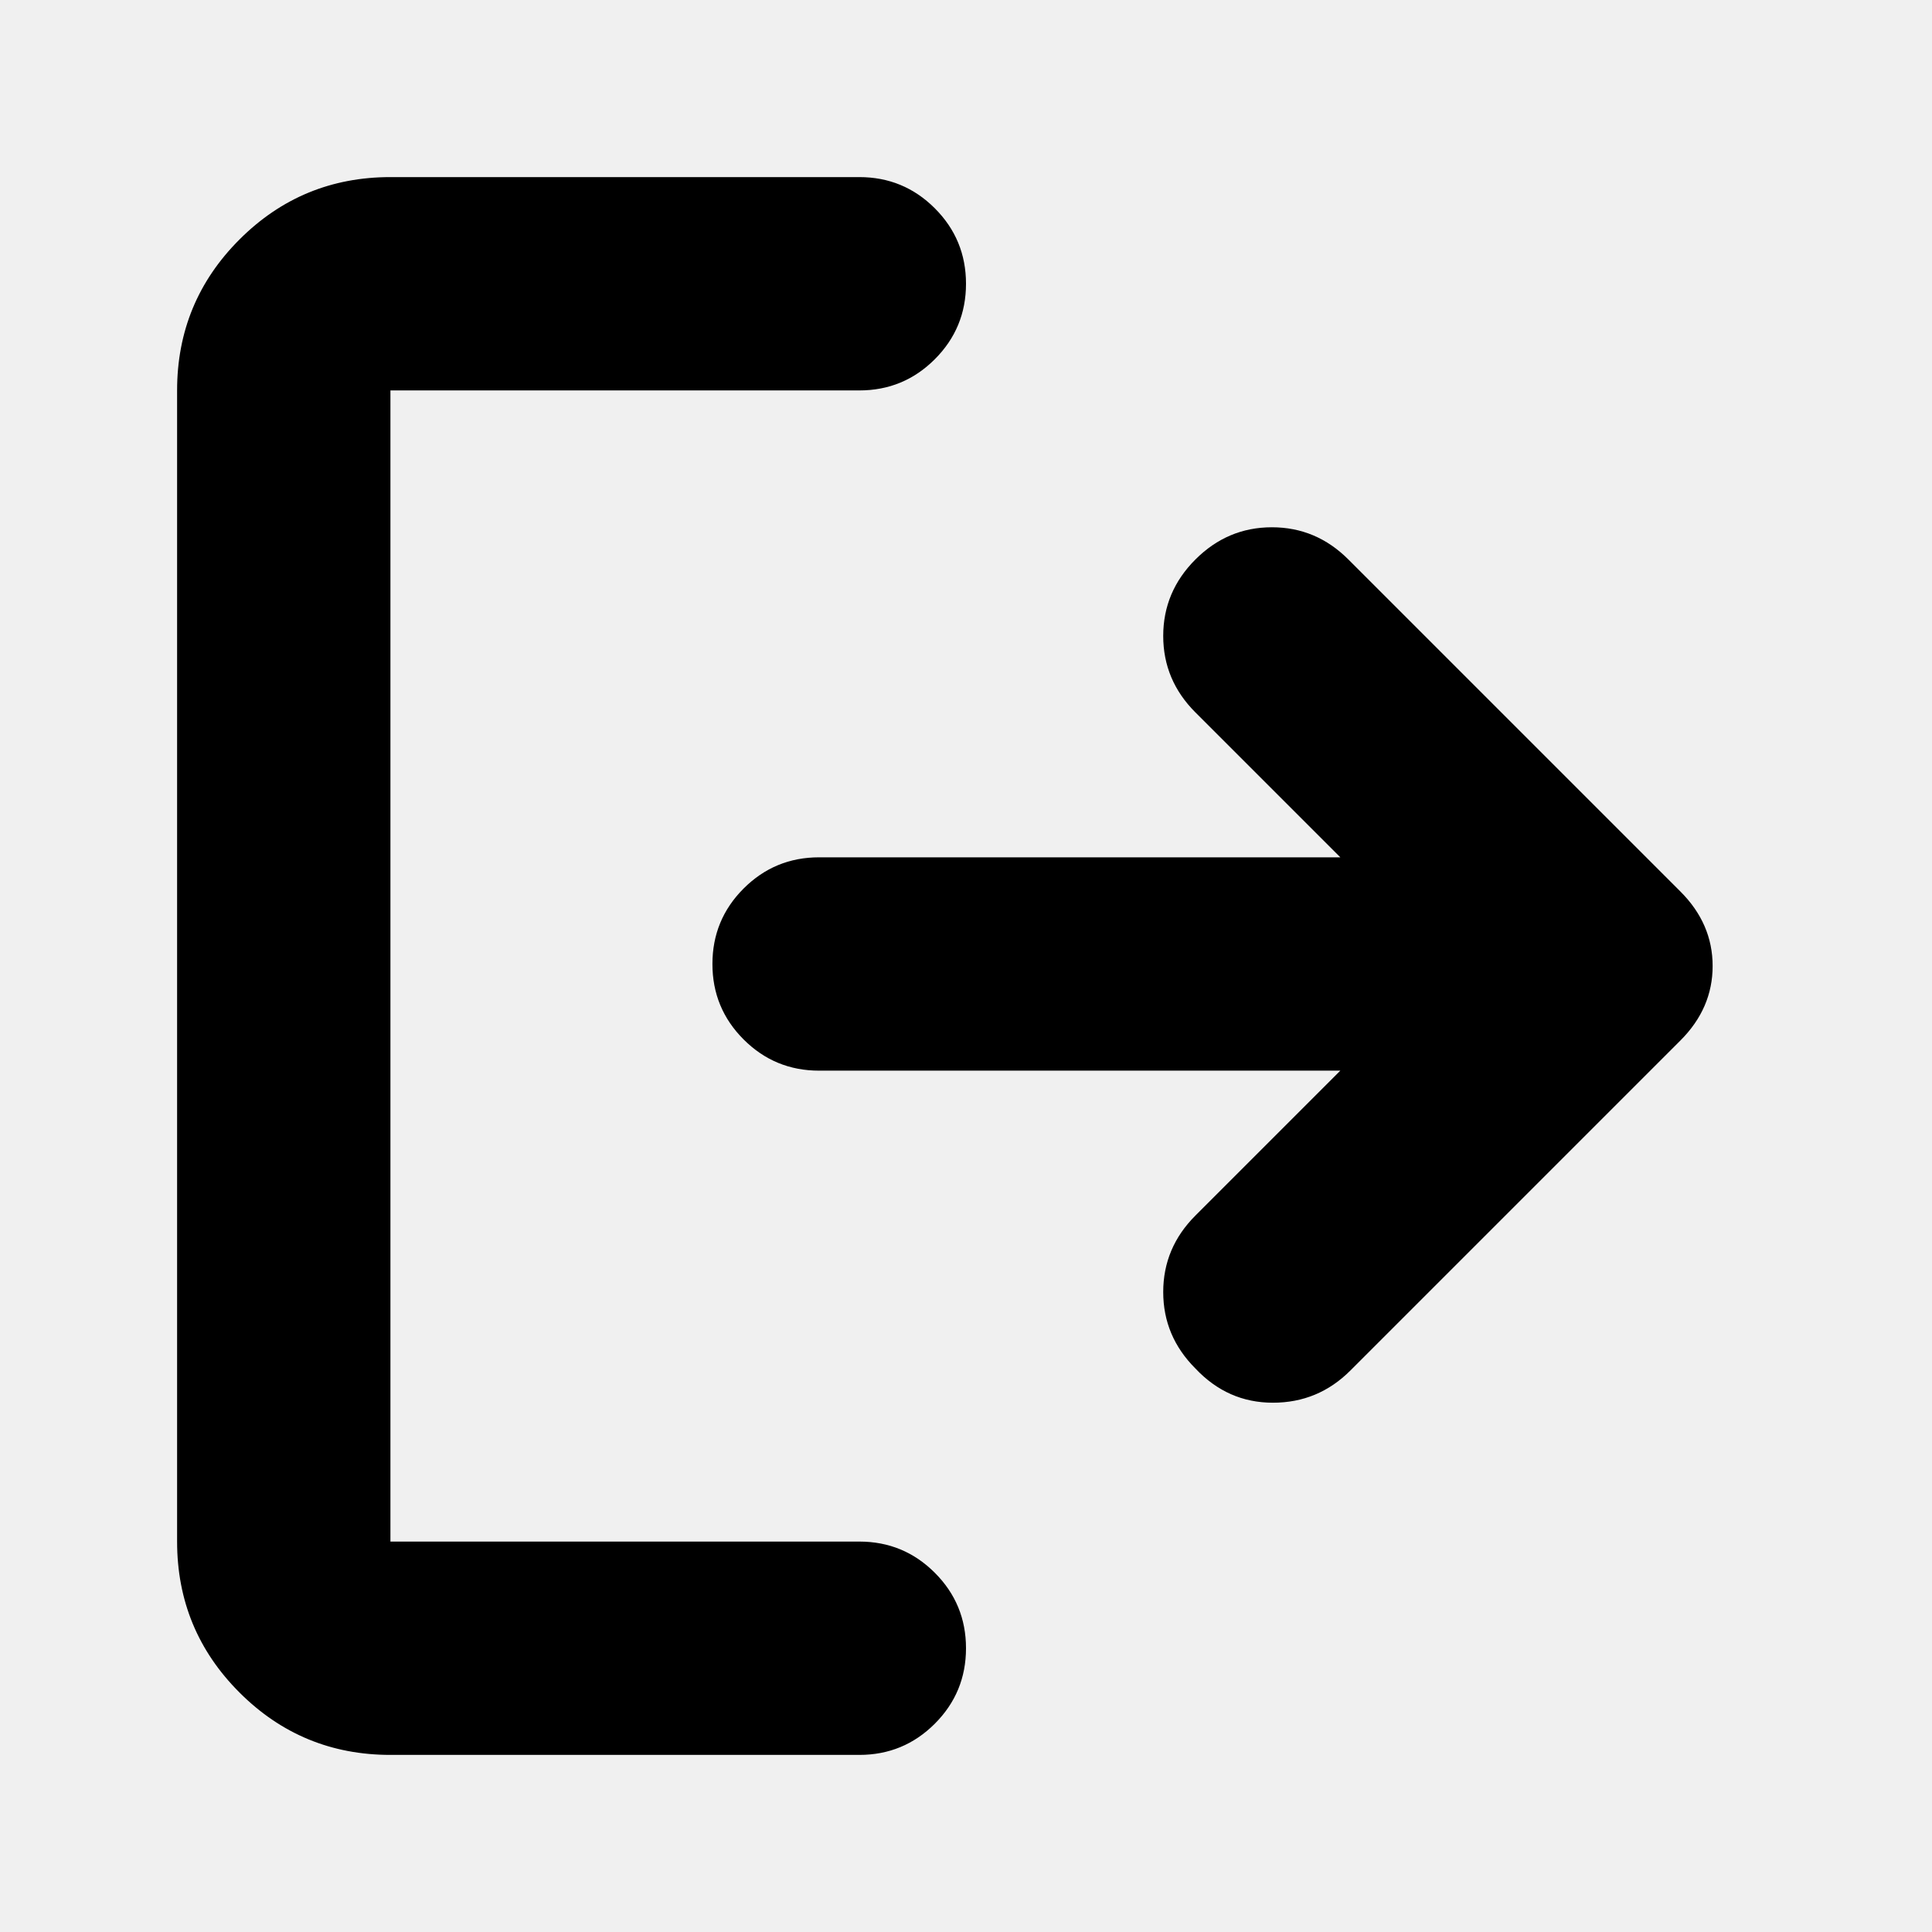
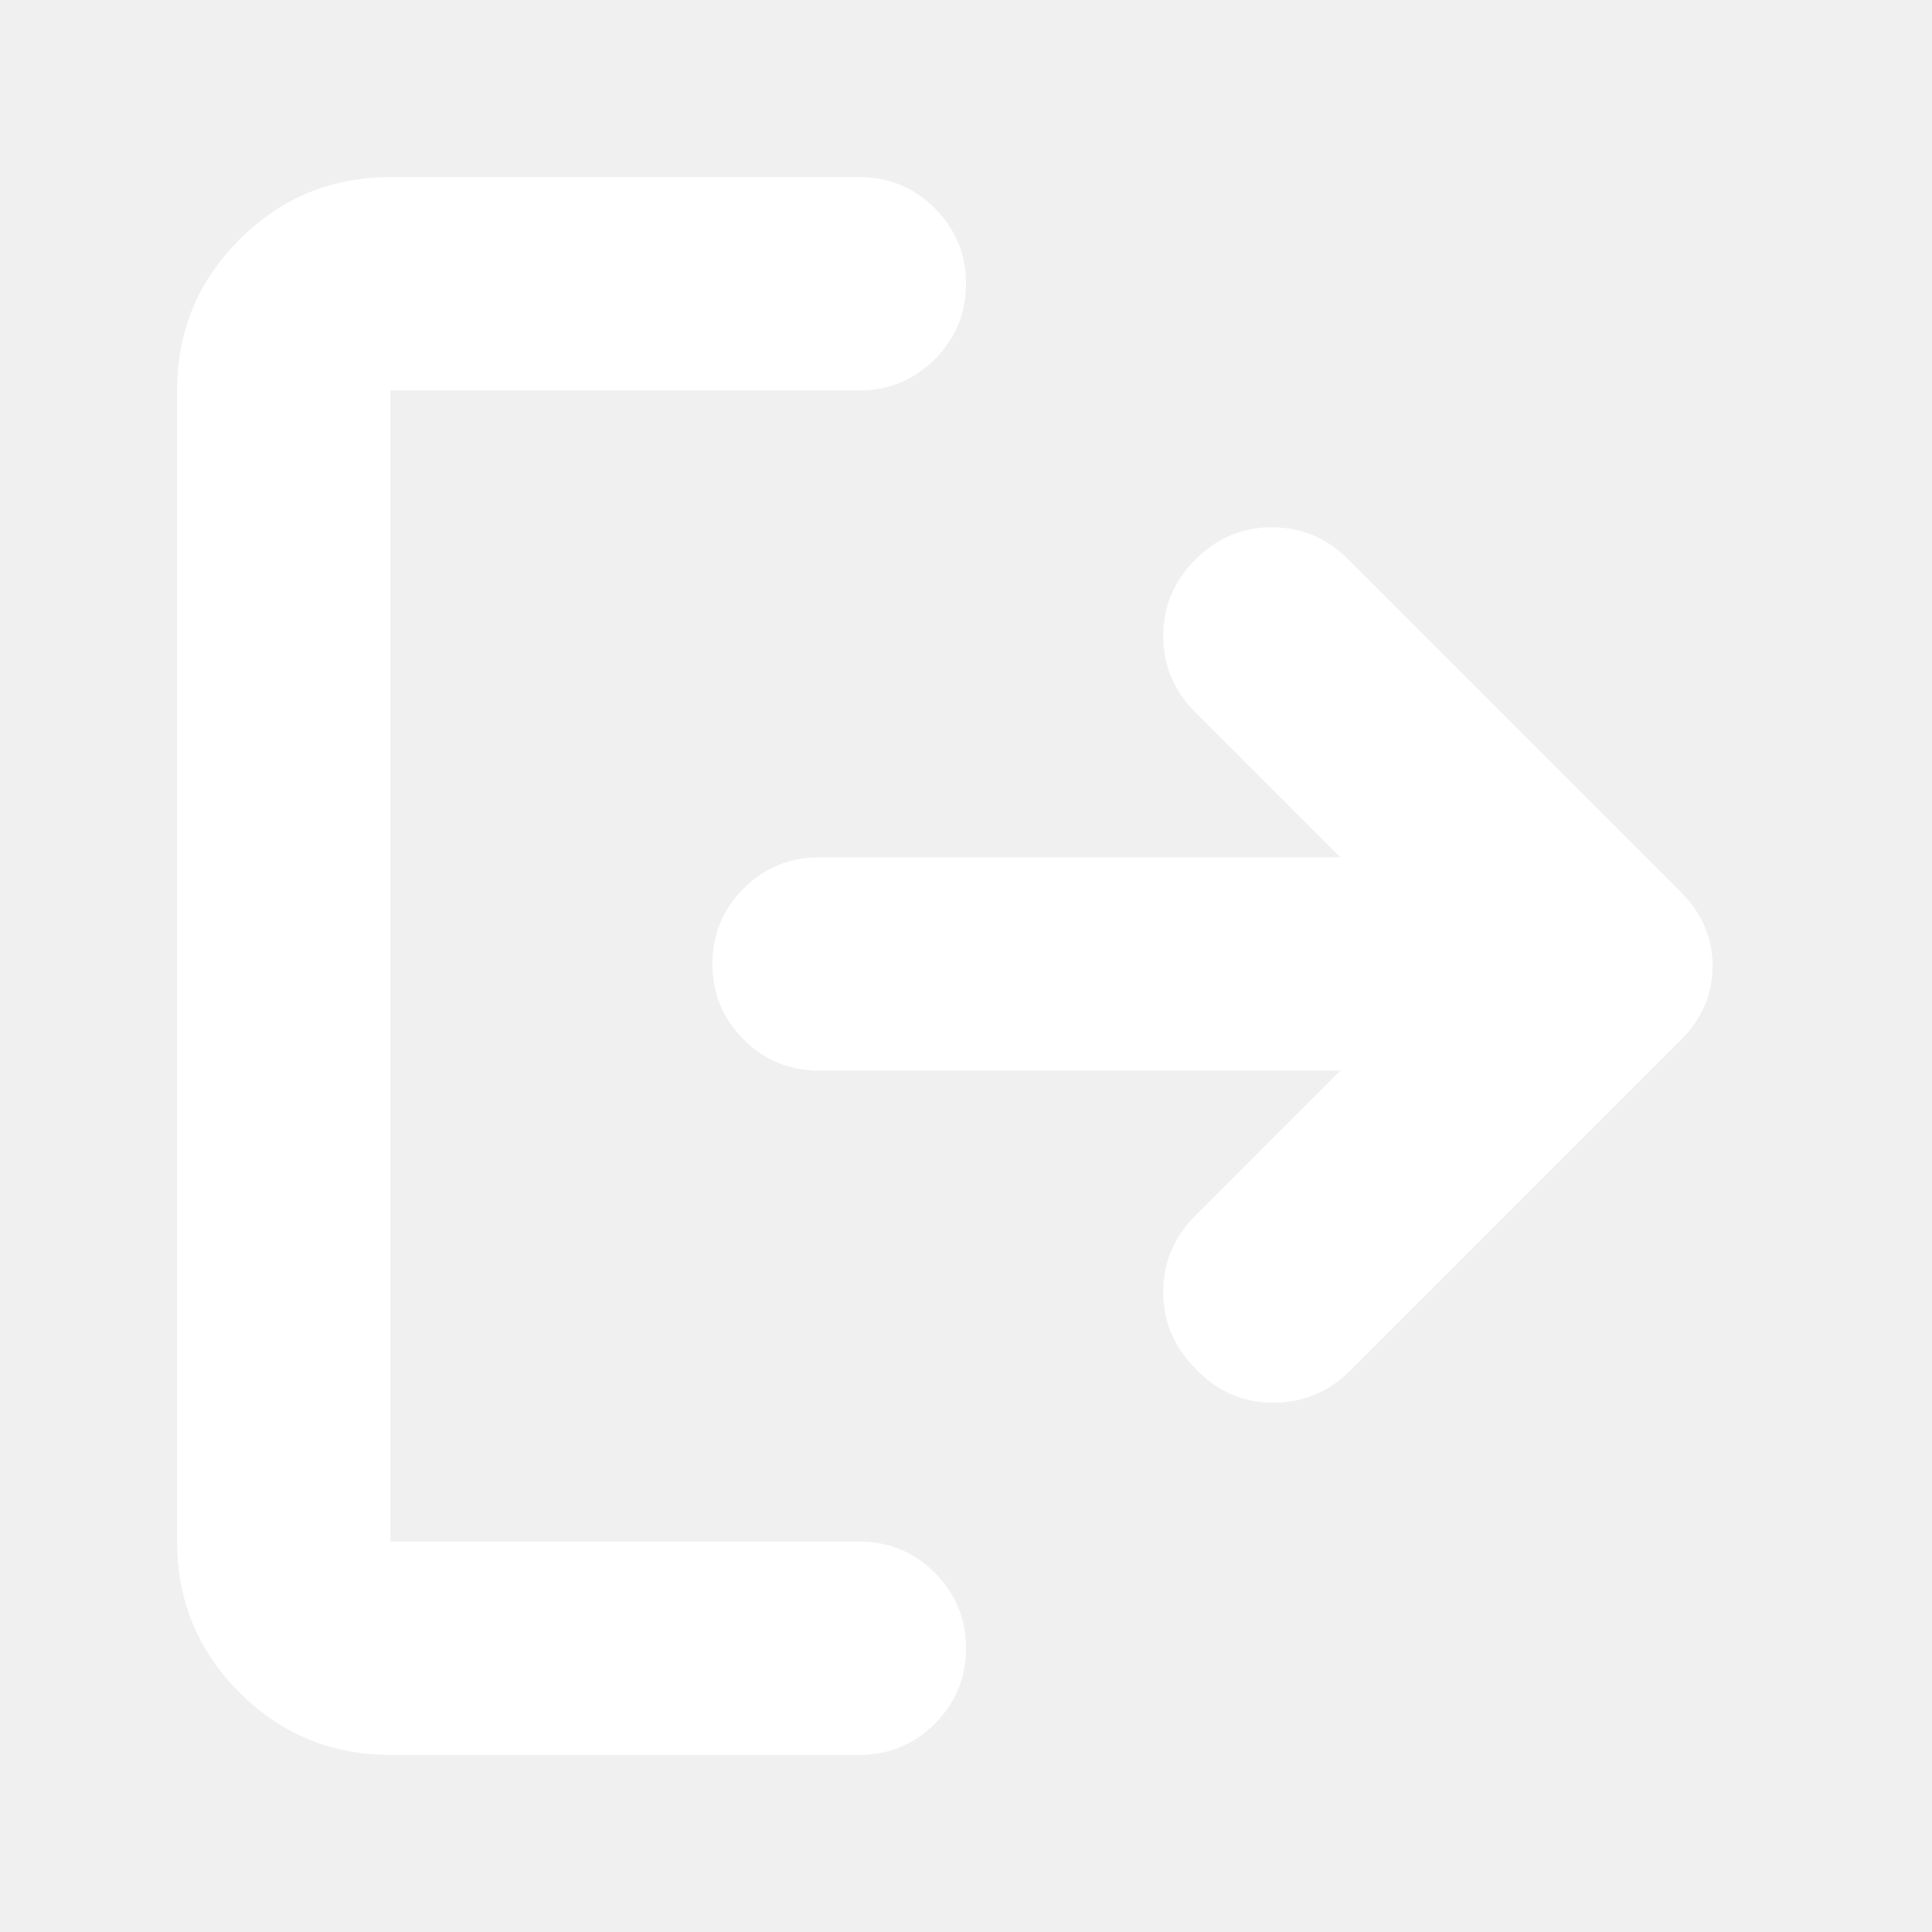
- <svg xmlns="http://www.w3.org/2000/svg" height="24px" viewBox="0 -960 960 960" width="24px" fill="#000000">
+ <svg xmlns="http://www.w3.org/2000/svg" height="24px" viewBox="0 -960 960 960" width="24px" fill="white">
  <path d="M194-88q-44 0-75-31t-31-75v-572q0-44 31-75t75-31h233q22 0 37.5 15.5T480-819q0 22-15.5 37.5T427-766H194v572h233q22 0 37.5 15.5T480-141q0 22-15.5 37.5T427-88H194Zm472-340H407q-22 0-37.5-15.5T354-481q0-22 15.5-37.5T407-534h259l-72-72q-16-16-16-38t16-38q16-16 38-16t38 16l165 165q16 16 16 37t-16 37L671-279q-16 16-38.5 16T594-280q-16-16-16-38t16-38l72-72Z" />
</svg>
